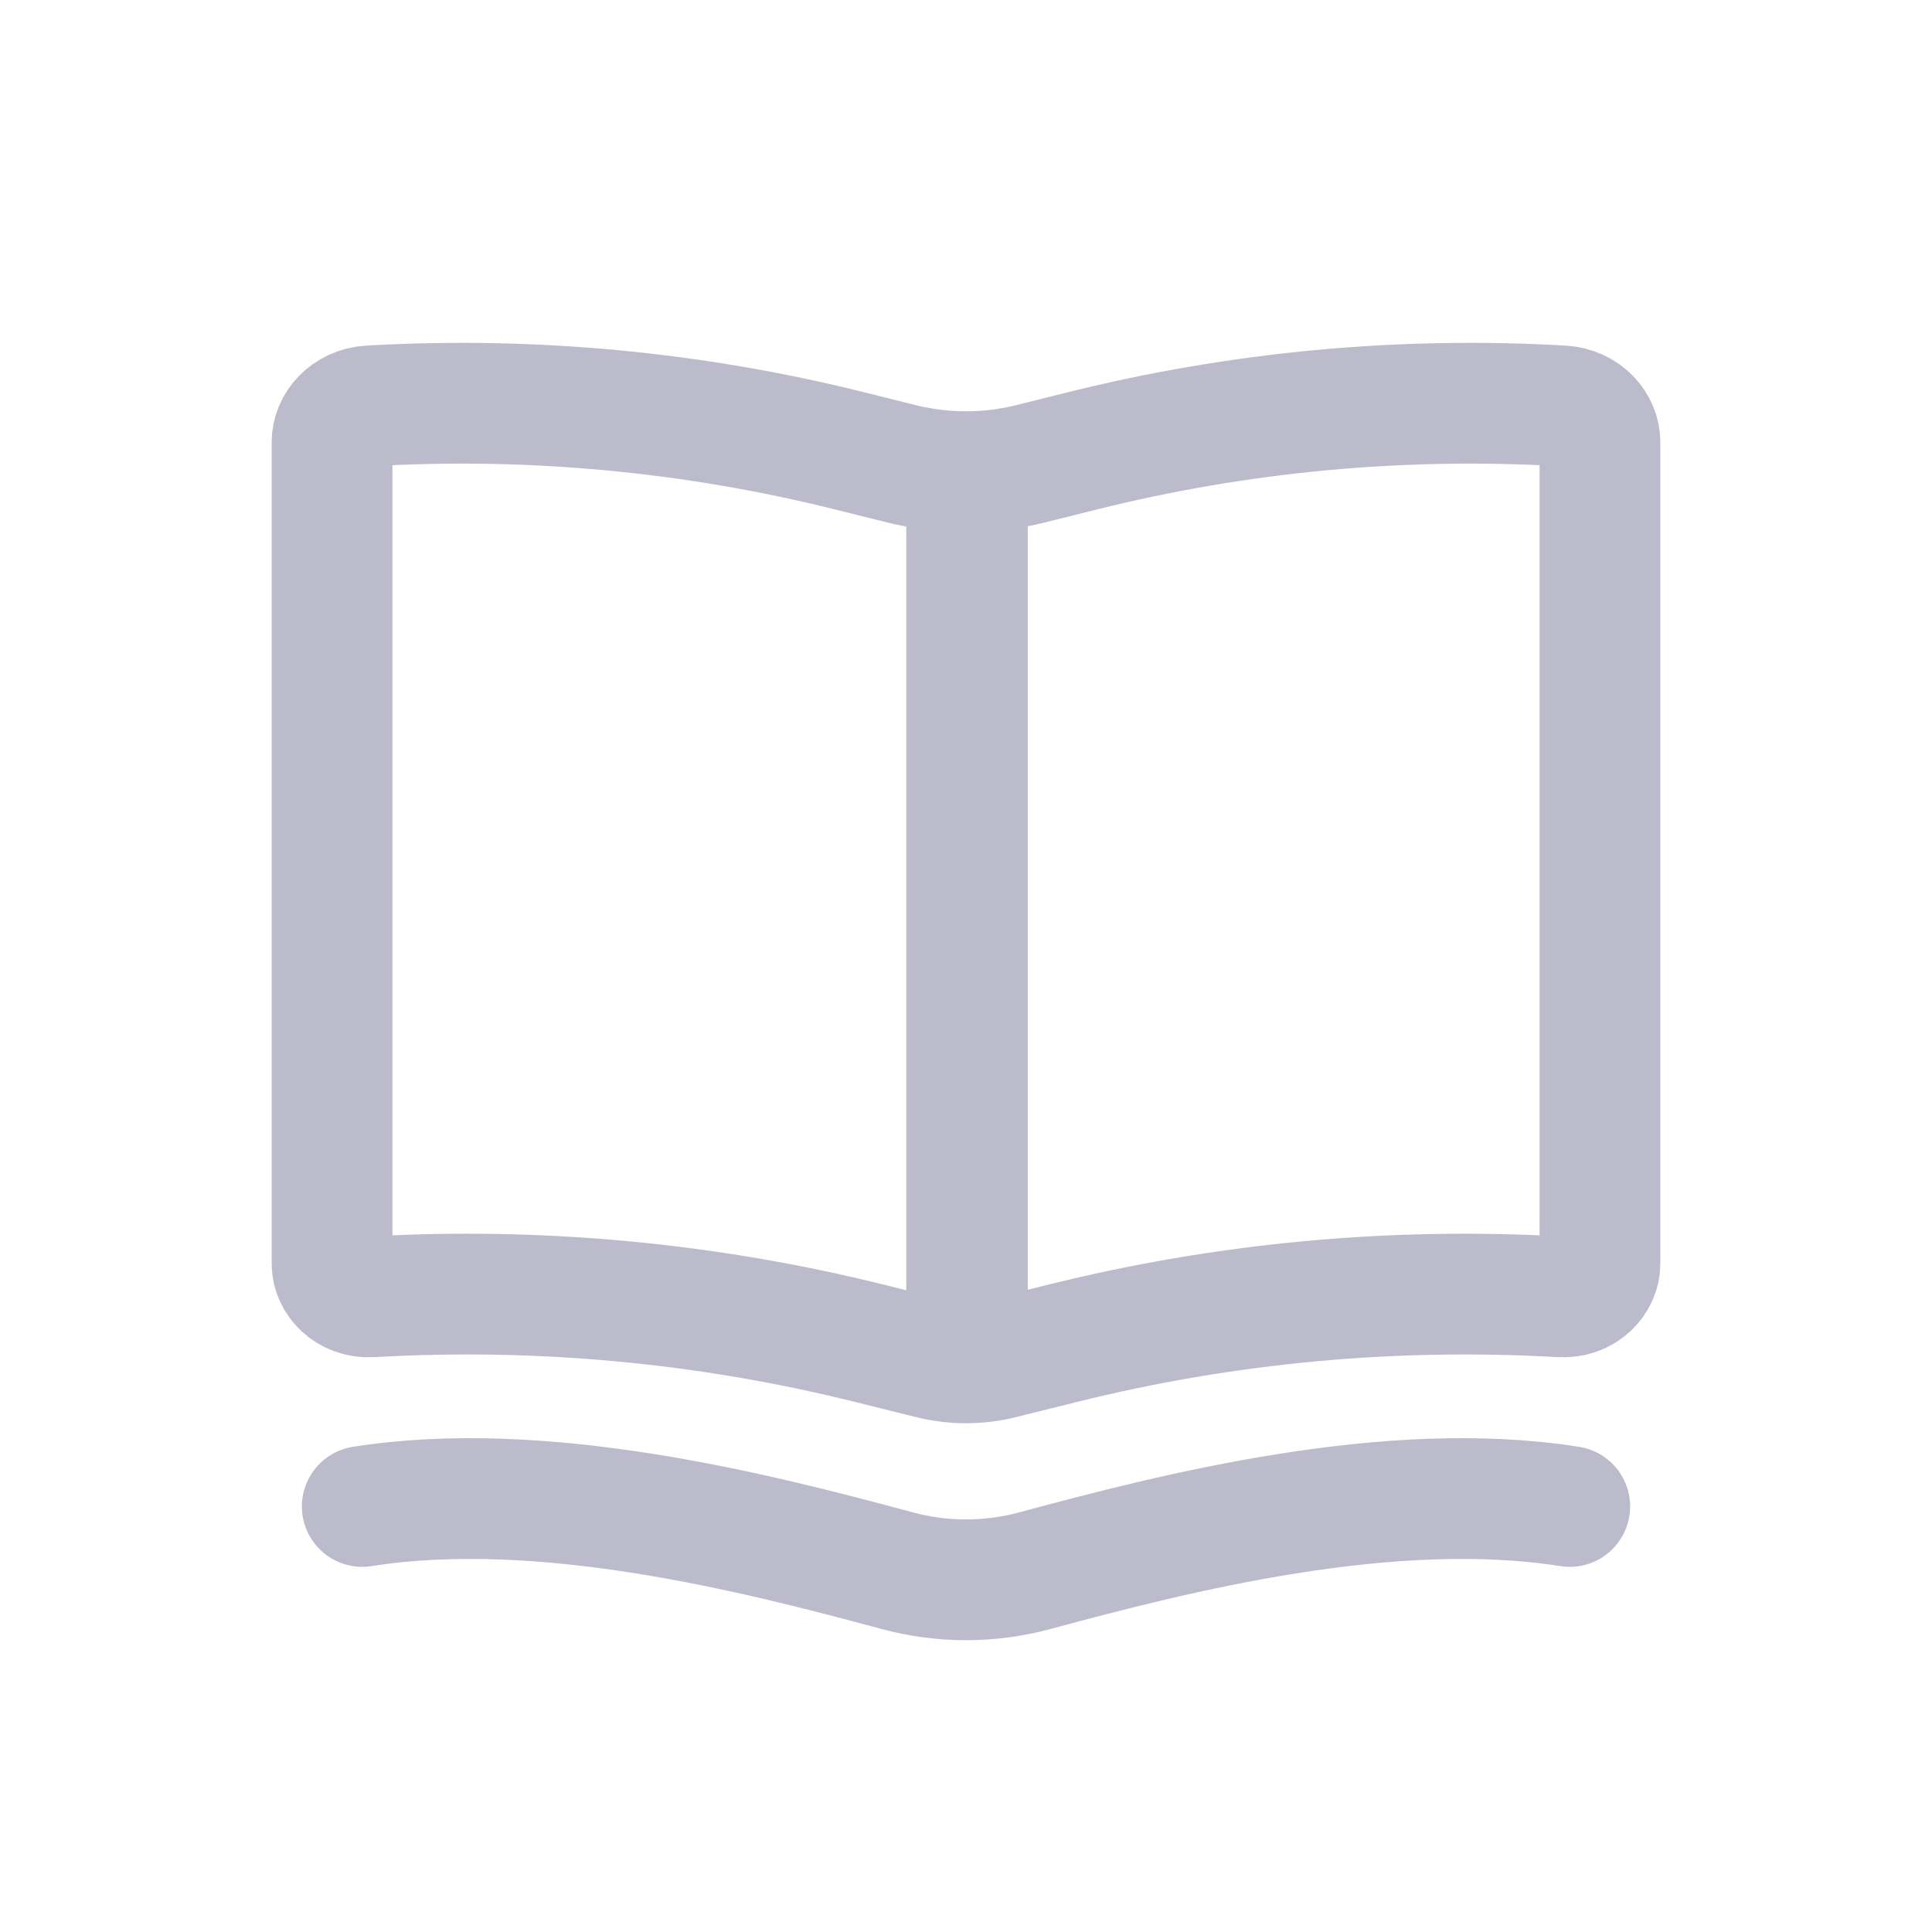
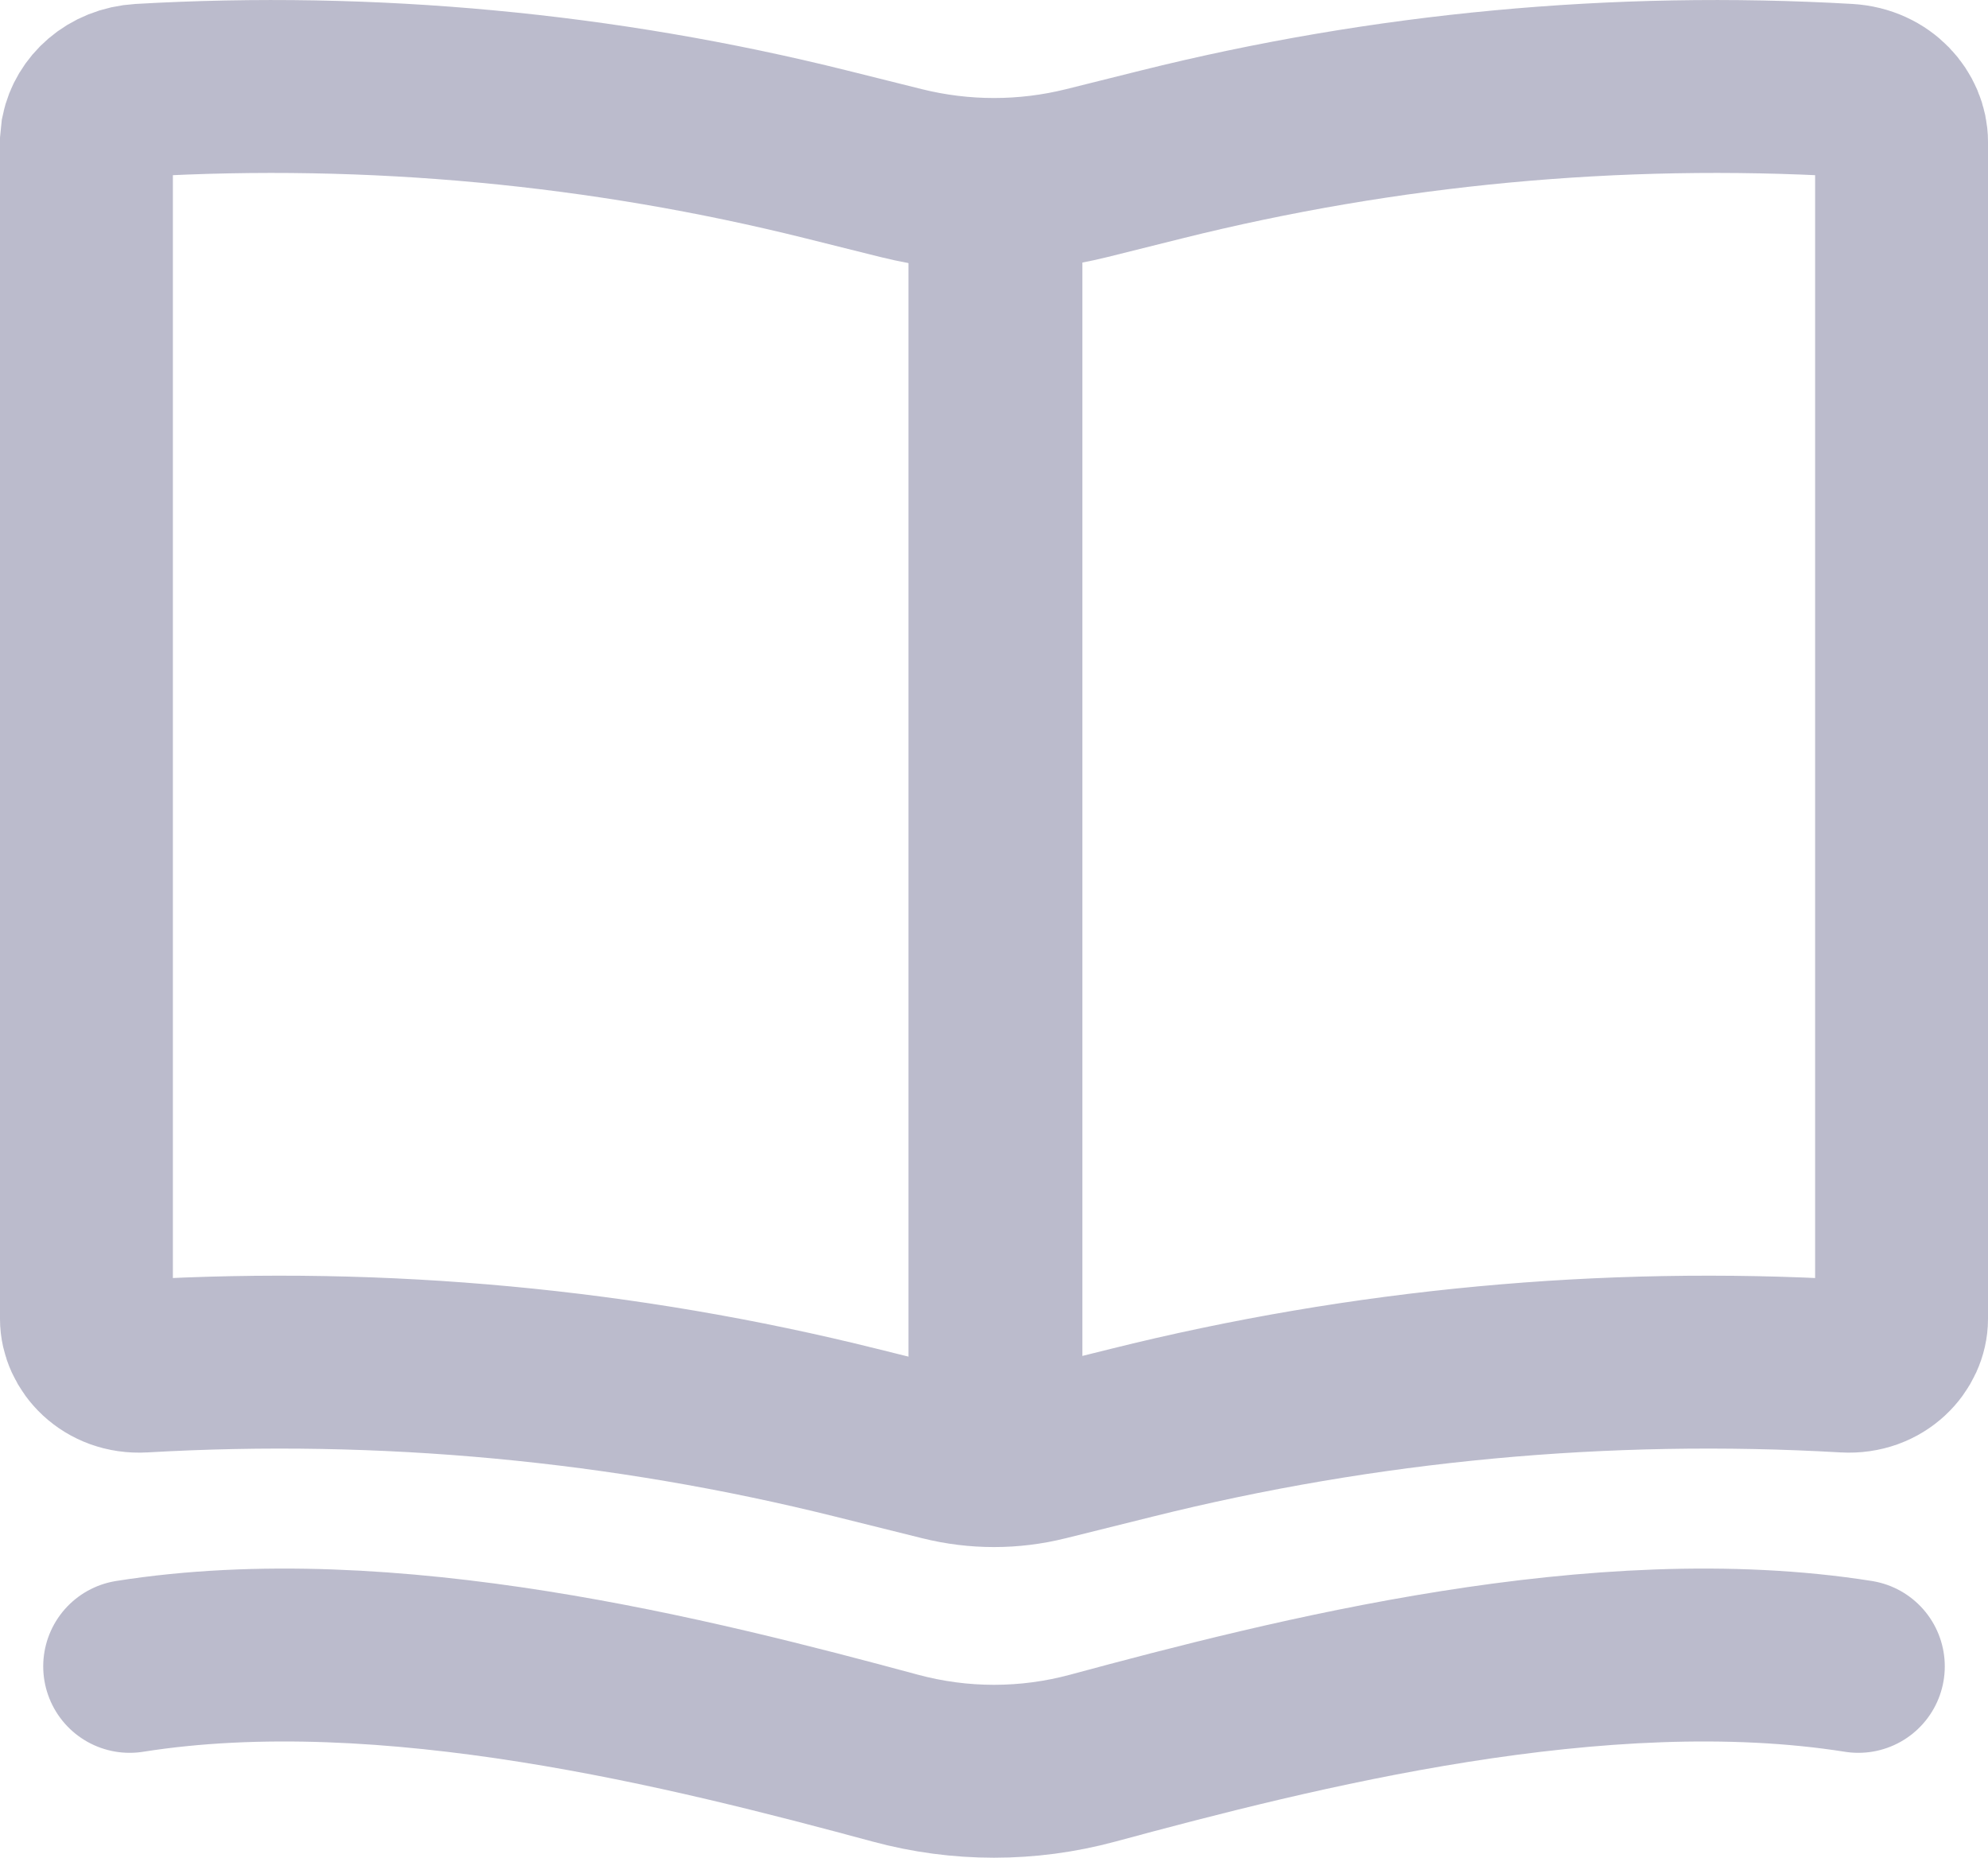
- <svg xmlns="http://www.w3.org/2000/svg" width="24" height="24" viewBox="0 0 24 24" fill="none">
-   <path d="M13.453 5.599C15.394 5.115 17.403 4.927 19.405 5.042C19.696 5.059 19.875 5.28 19.875 5.49V15.701C19.875 15.906 19.683 16.127 19.387 16.11C17.303 15.99 15.213 16.185 13.192 16.689L12.44 16.876C12.151 16.948 11.849 16.948 11.56 16.876L10.808 16.689C8.787 16.185 6.697 15.99 4.613 16.11C4.316 16.127 4.125 15.906 4.125 15.701V5.49C4.125 5.28 4.304 5.059 4.595 5.042C6.597 4.927 8.606 5.115 10.547 5.599L11.196 5.761C11.724 5.892 12.276 5.892 12.804 5.761L13.453 5.599Z" stroke="#BBBBCC" stroke-width="1.5" />
-   <path d="M11.258 5.545H12.767V17.545H11.258V5.545Z" fill="#BBBBCC" />
-   <path d="M4.5 18.714C6.738 18.36 9.398 19.04 11.143 19.511C11.705 19.663 12.295 19.663 12.857 19.511C14.602 19.04 17.262 18.36 19.5 18.714" stroke="#BBBBCC" stroke-width="1.5" stroke-linecap="round" />
+ <svg xmlns="http://www.w3.org/2000/svg" preserveAspectRatio="none" overflow="visible" style="display: block;" width="17.25" height="16.116" viewBox="0 0 17.25 16.116" fill="none">
+   <g id="Frame 123">
+     <g id="Group 60">
+       <path id="Union" d="M10.078 1.34C12.019 0.856 14.028 0.668 16.03 0.783C16.321 0.8 16.5 1.021 16.5 1.231V11.442C16.5 11.647 16.308 11.868 16.012 11.851C13.928 11.731 11.838 11.926 9.817 12.43L9.065 12.617C8.776 12.689 8.474 12.689 8.185 12.617L7.433 12.43C5.412 11.926 3.322 11.731 1.238 11.851C0.942 11.868 0.75 11.647 0.75 11.442V1.231L0.758 1.152C0.796 0.969 0.965 0.798 1.22 0.783C3.222 0.668 5.231 0.856 7.172 1.34L7.821 1.502C8.349 1.633 8.901 1.633 9.429 1.502L10.078 1.34Z" stroke="#BBBBCC" stroke-width="1.5" />
+       <path id="Rectangle 1062" d="M7.883 1.286H9.392V13.286H7.883V1.286Z" fill="#BBBBCC" />
+     </g>
+     <path id="Vector 1023" d="M1.125 14.456C3.363 14.102 6.023 14.781 7.768 15.252C8.33 15.404 8.92 15.404 9.482 15.252C11.227 14.781 13.886 14.102 16.125 14.456" stroke="#BBBBCC" stroke-width="1.5" stroke-linecap="round" />
+   </g>
</svg>
